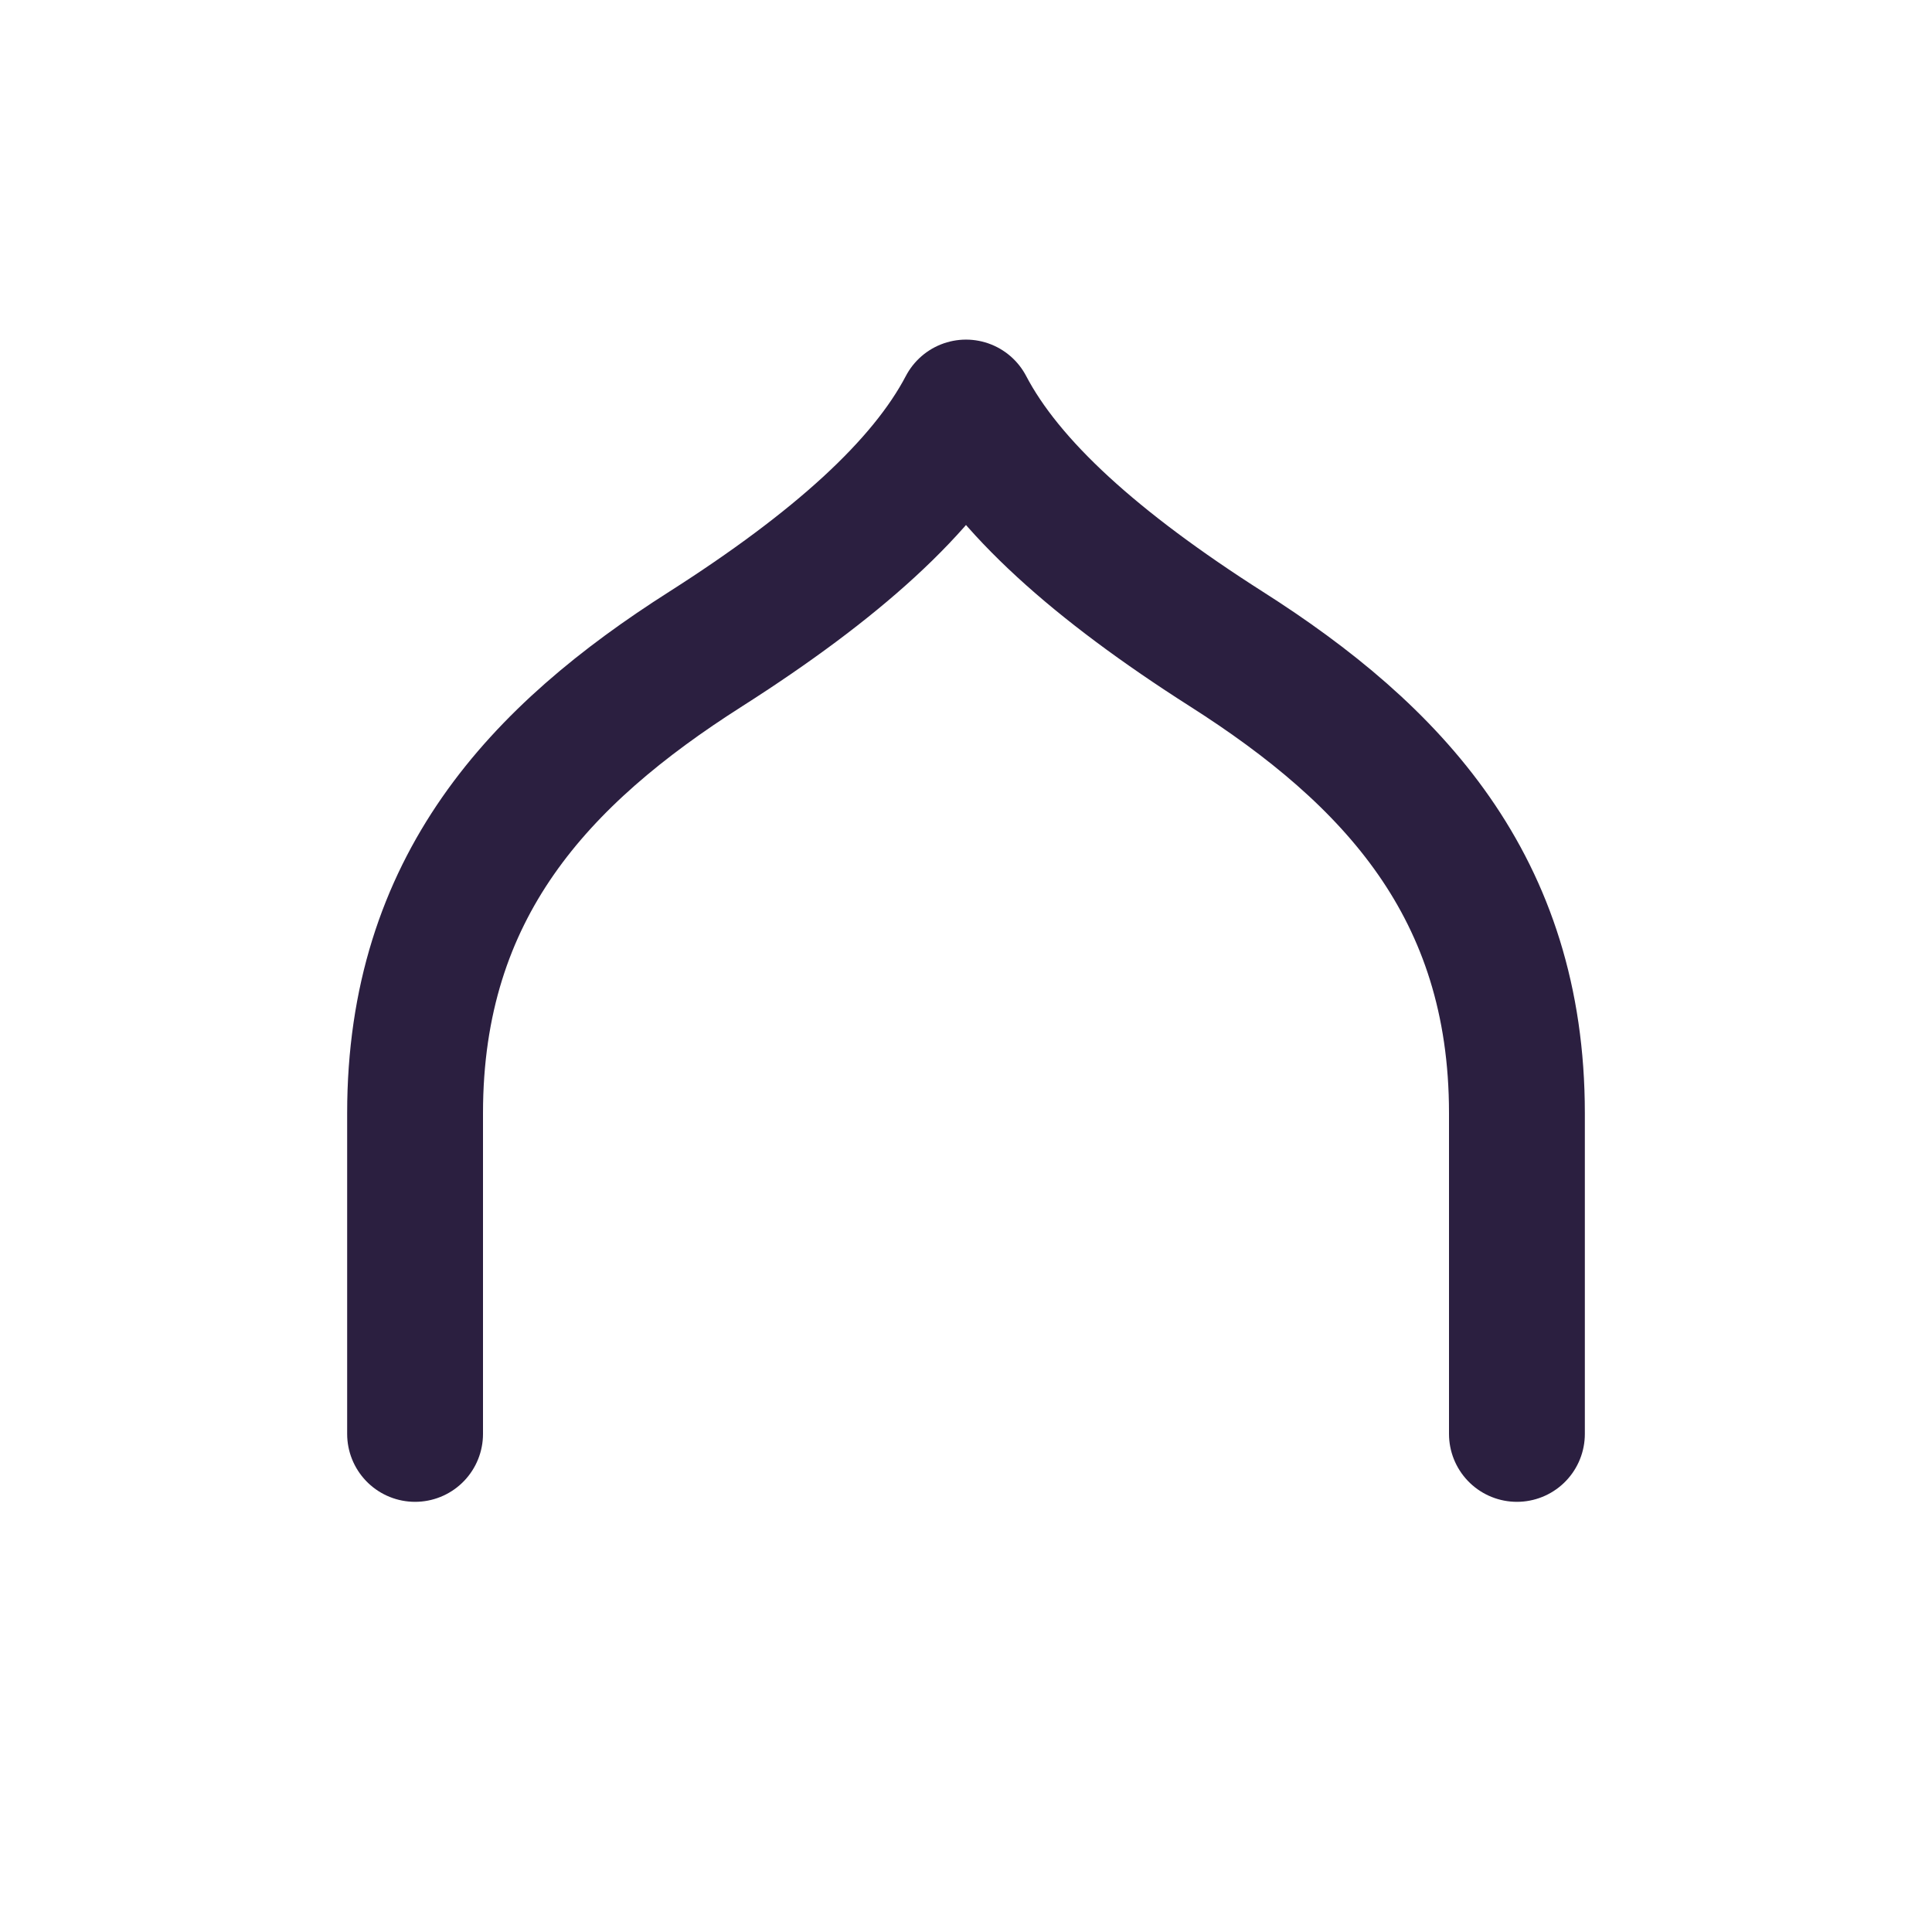
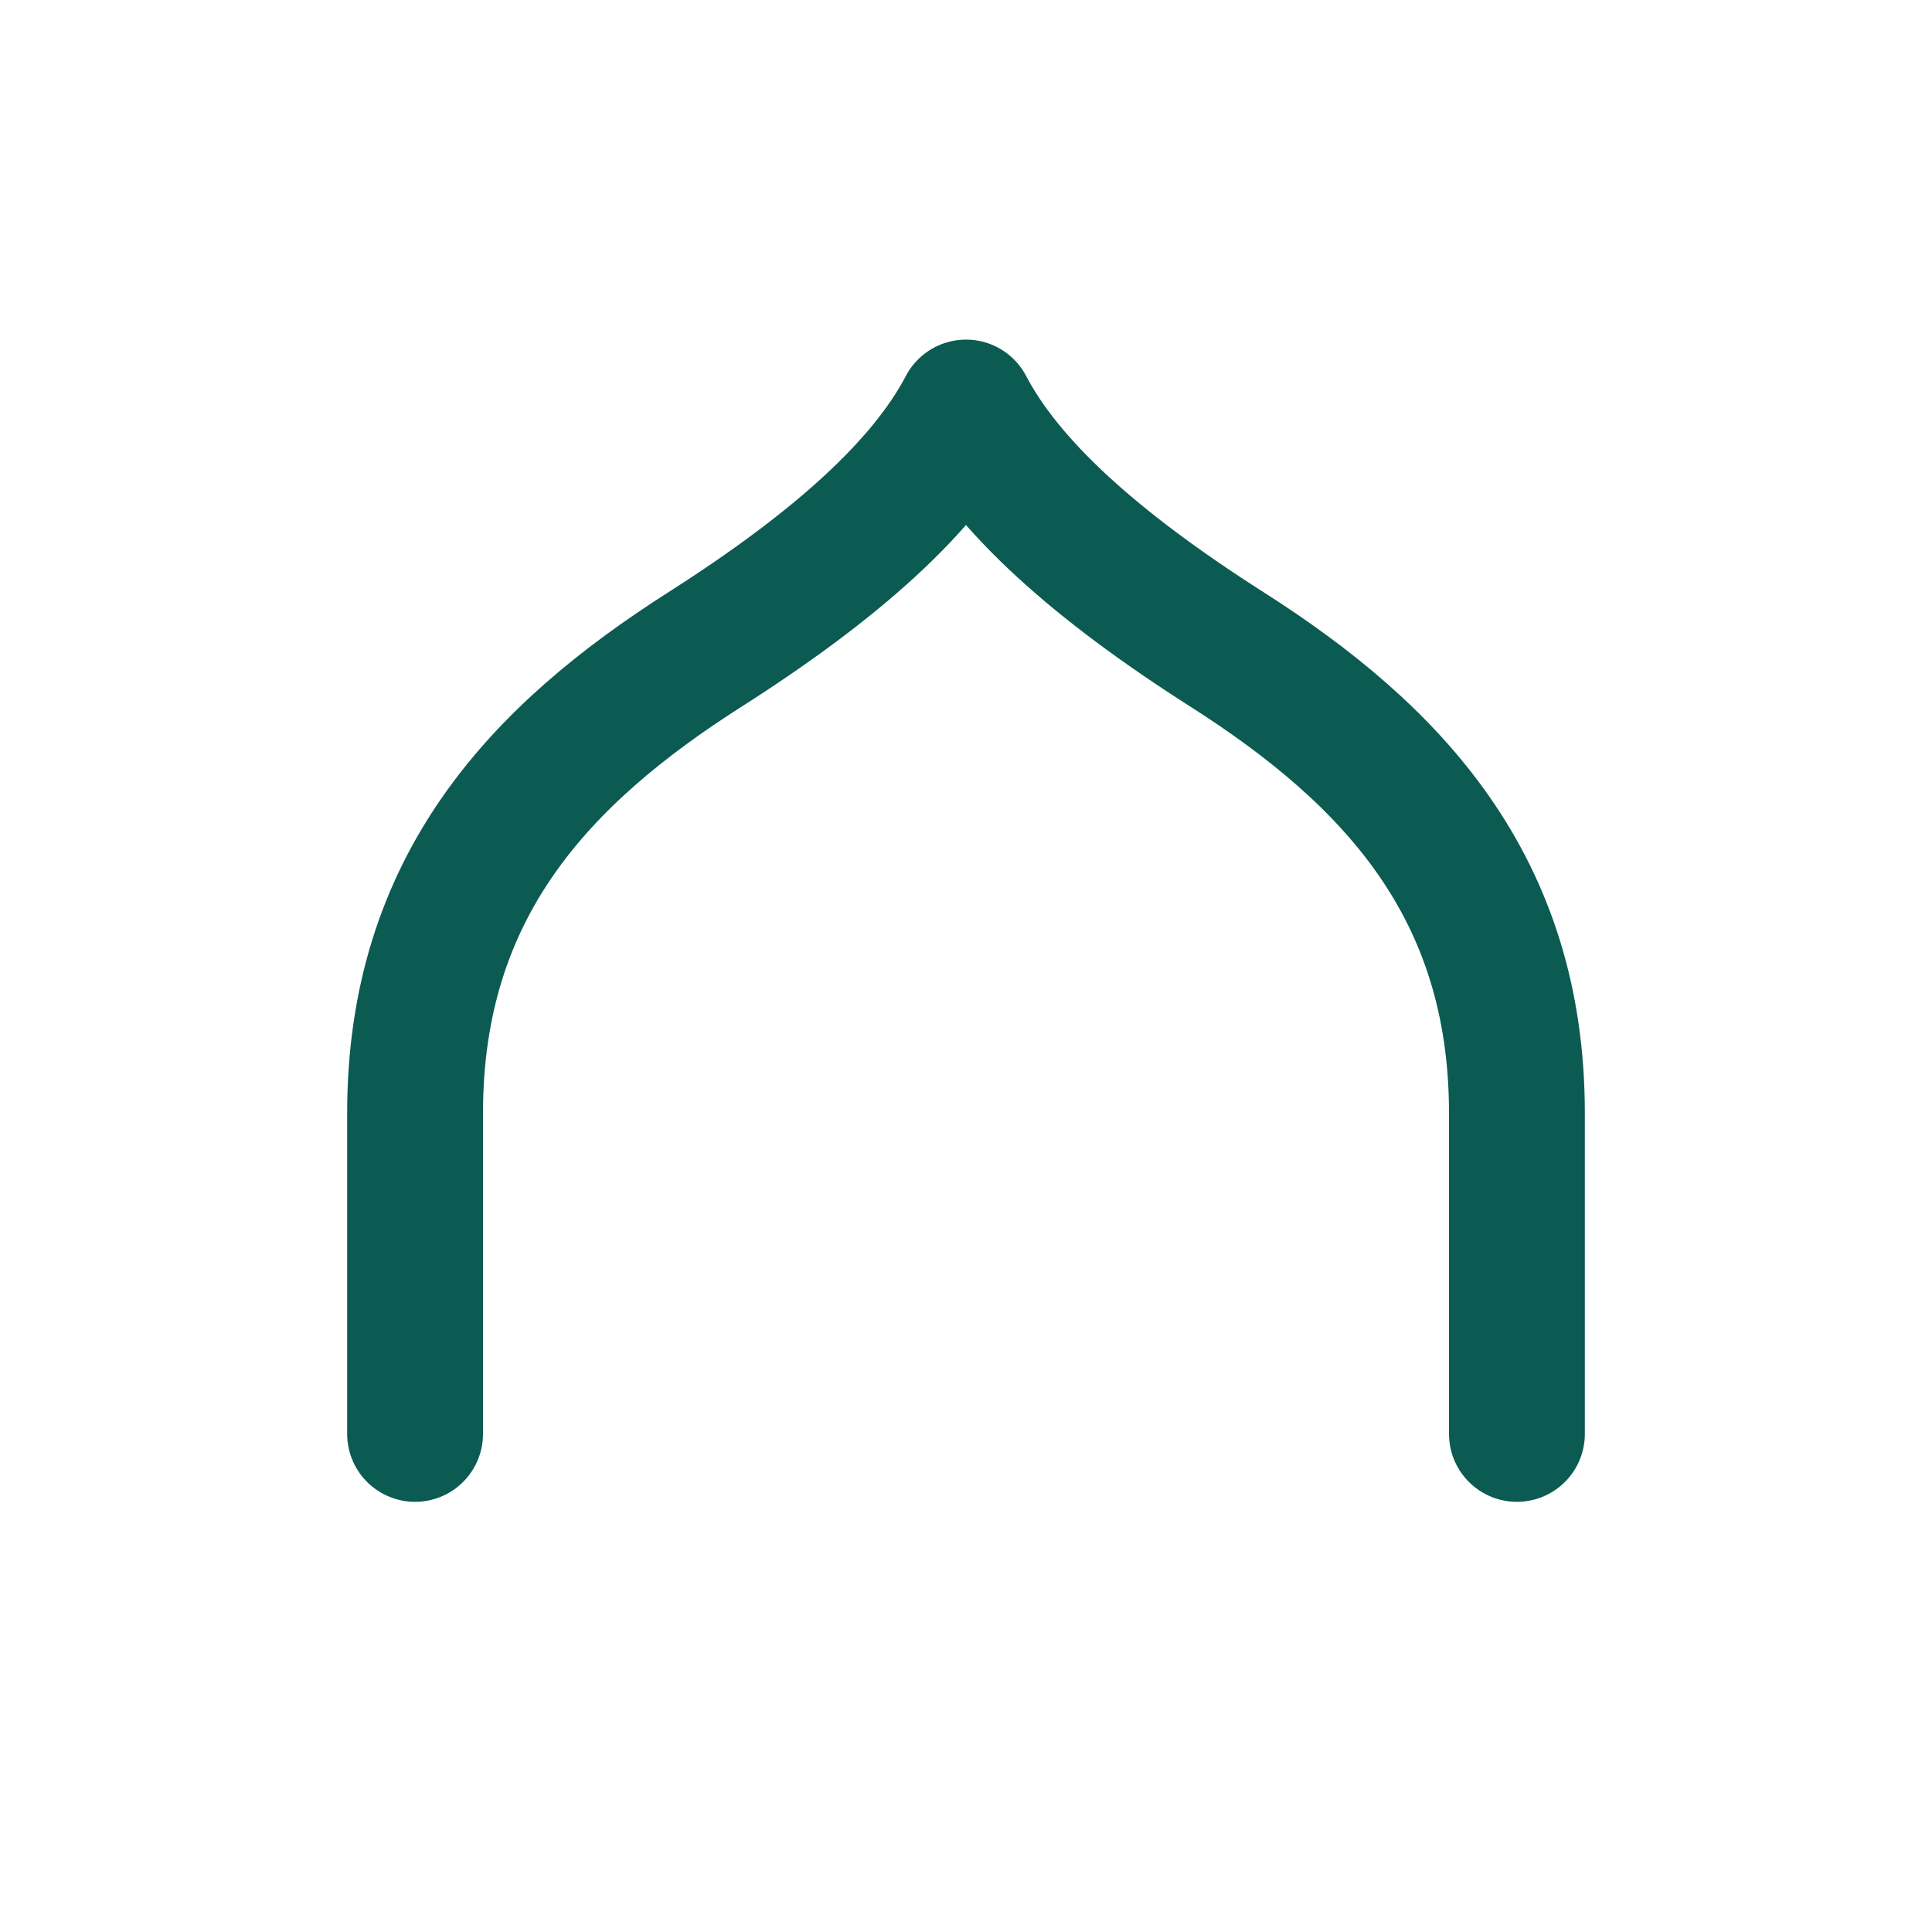
<svg xmlns="http://www.w3.org/2000/svg" width="1024" height="1024" viewBox="0 0 1024 1024">
-   <path d="M 220 760 L 220 590 C 220 470 286 400 374 344 C 443 300 490 258 512 216 C 534 258 581 300 650 344 C 738 400 804 470 804 590 L 804 760" fill="none" stroke="#2B1F40" stroke-width="72" stroke-linecap="round" stroke-linejoin="round" />
+   <path d="M 220 760 L 220 590 C 220 470 286 400 374 344 C 443 300 490 258 512 216 C 534 258 581 300 650 344 C 738 400 804 470 804 590 L 804 760" fill="none" stroke="#0B5B52" stroke-width="72" stroke-linecap="round" stroke-linejoin="round" />
</svg>
